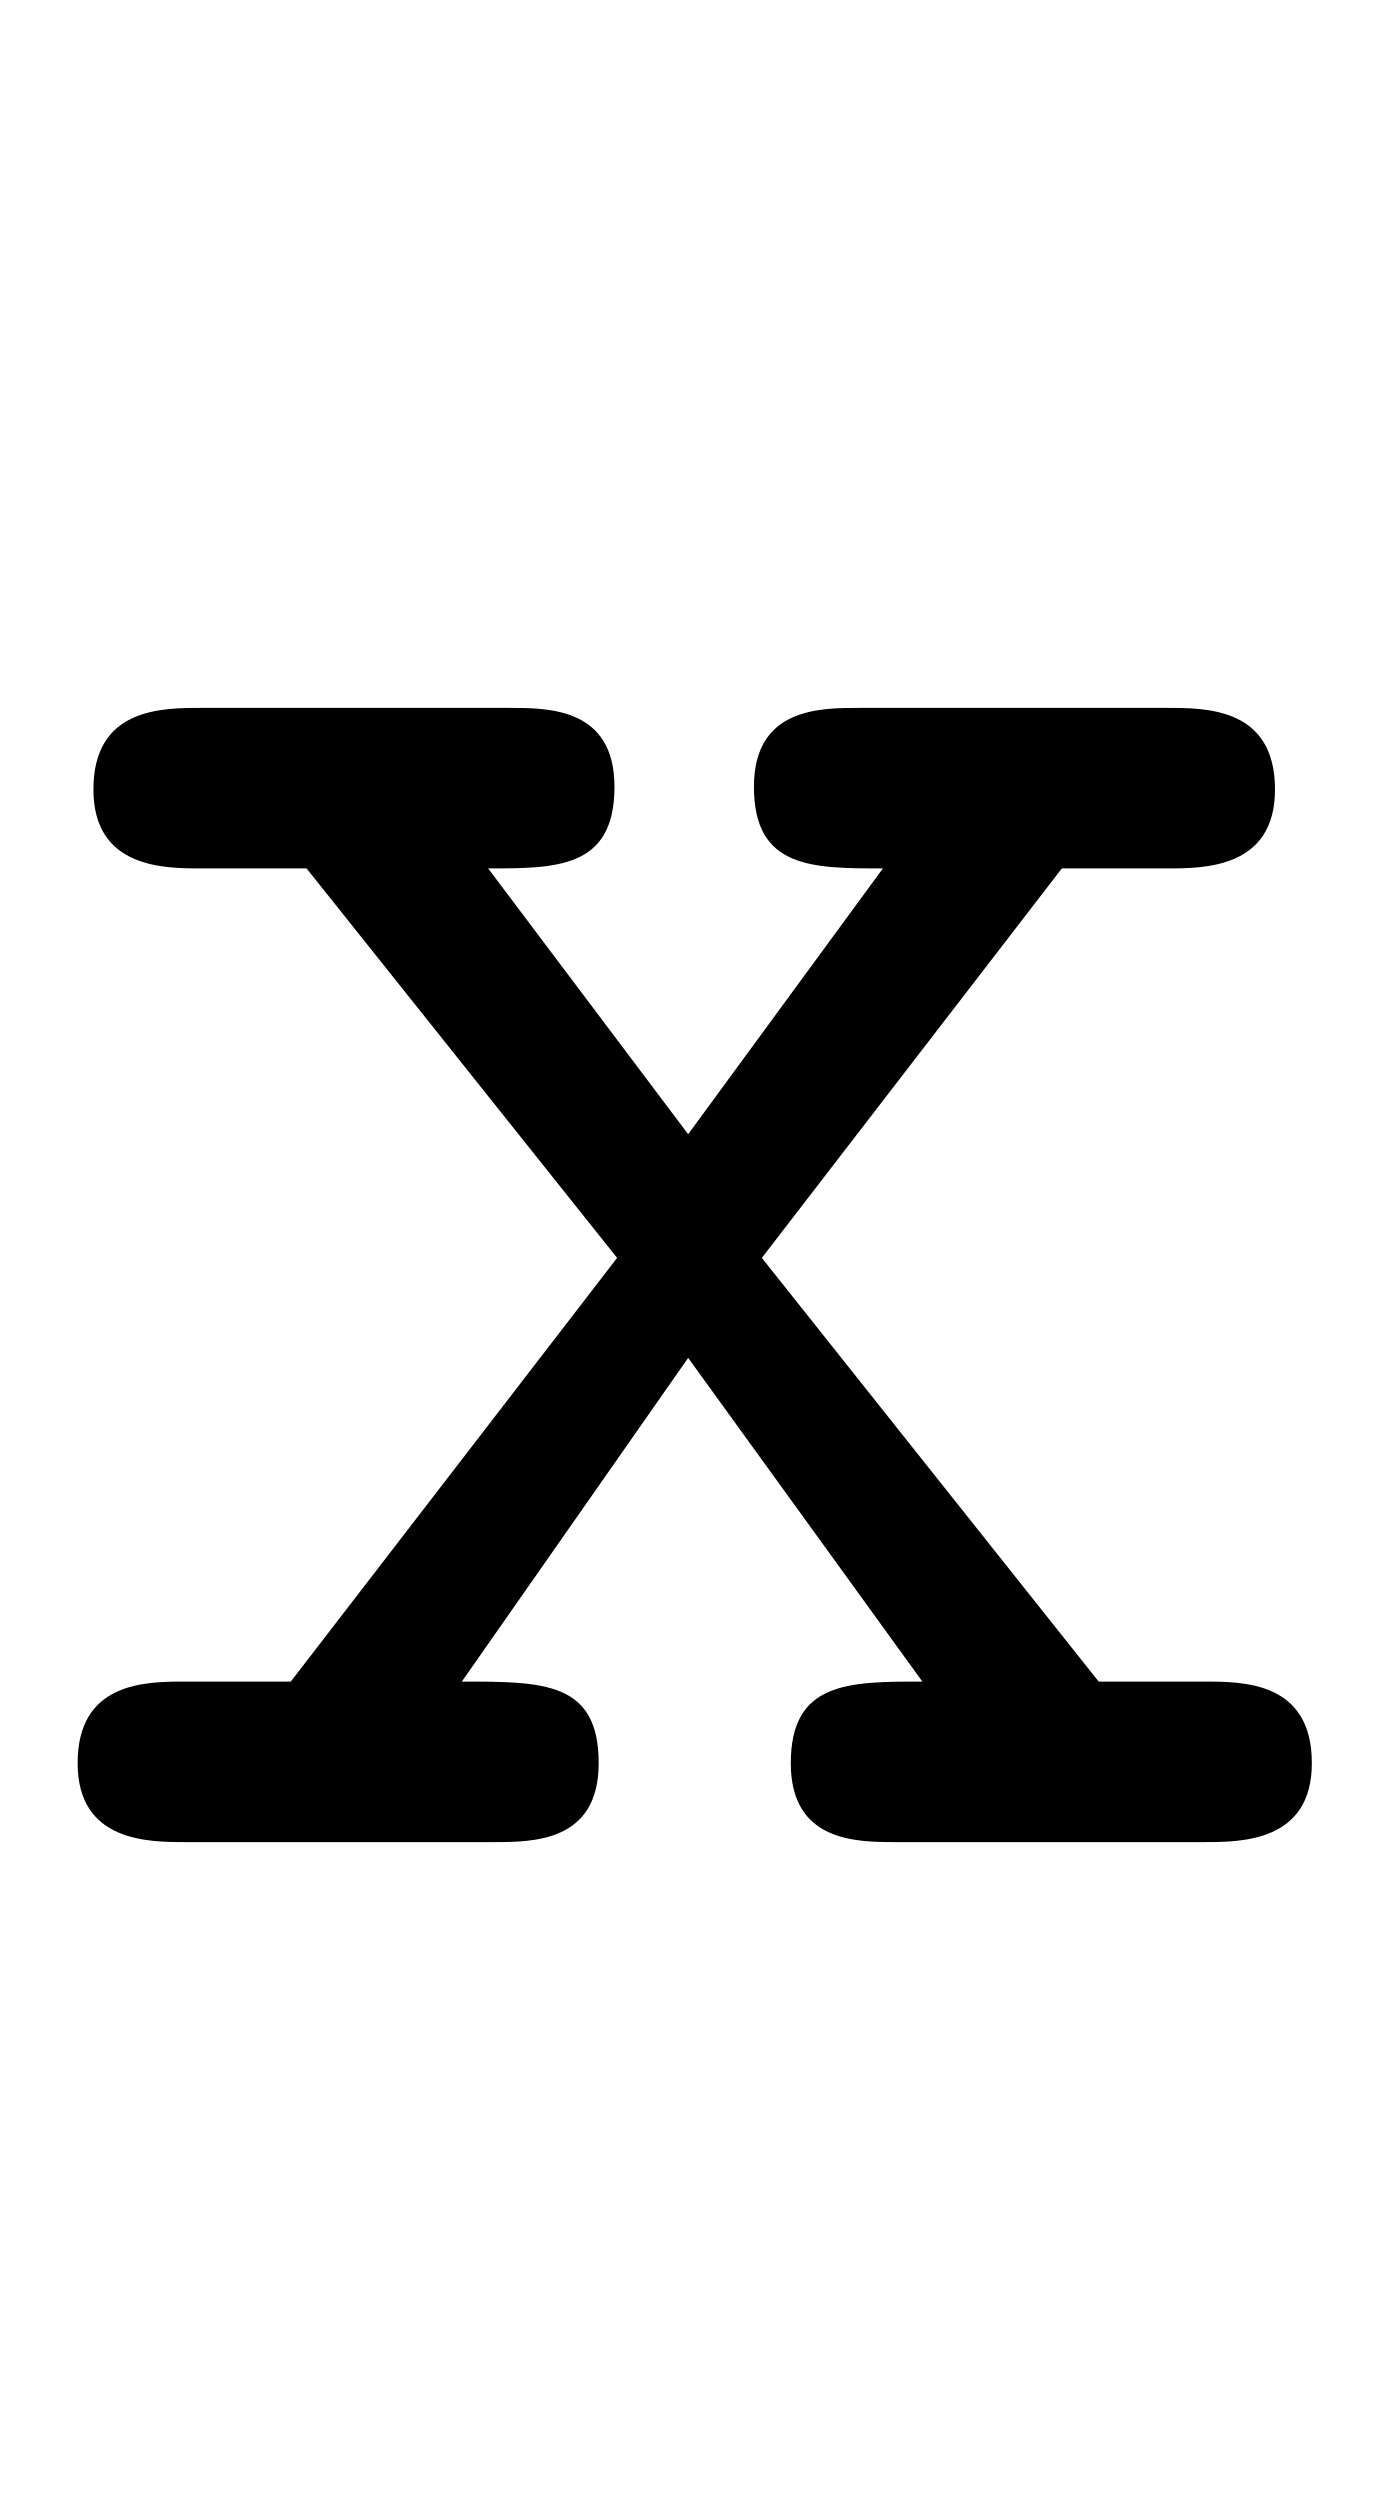
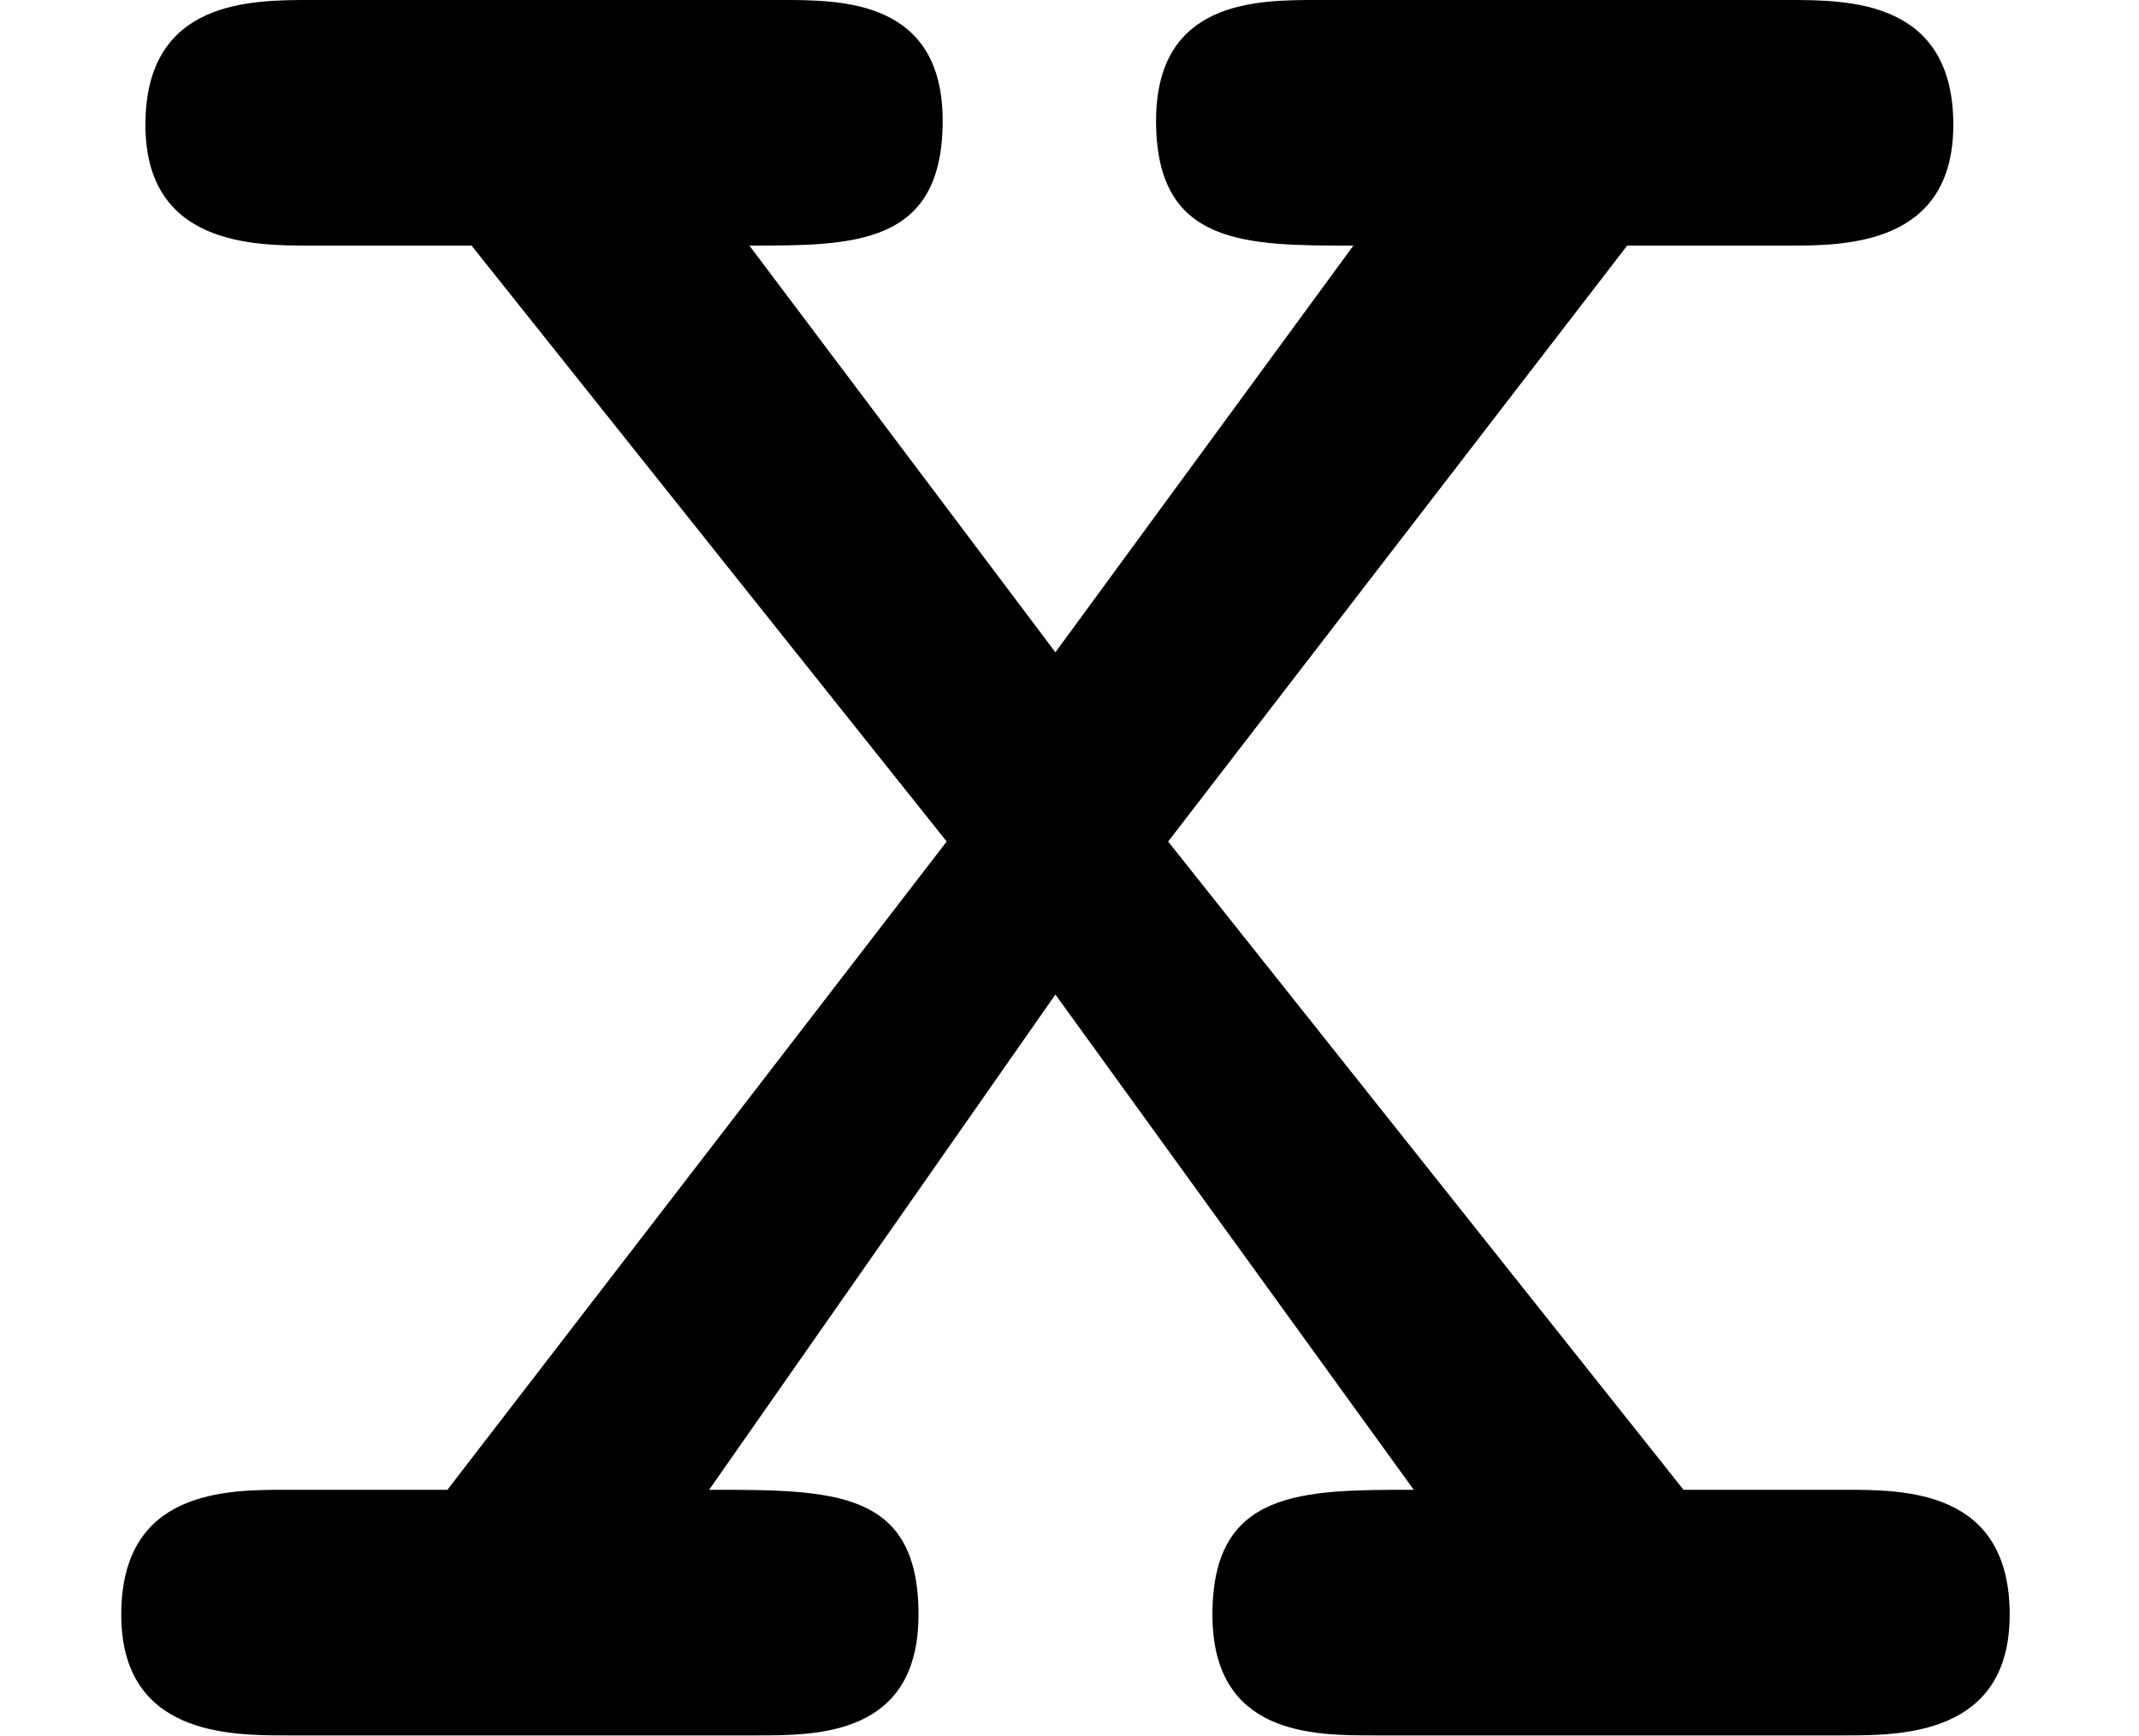
- <svg xmlns="http://www.w3.org/2000/svg" viewBox="0 0 525 950" width="0.53em" height="0.95em">
-   <path d="M496 670C496 639 470 639 455 639L415 639L287 478L401 330L441 330C455 330 482 330 482 300C482 269 456 269 441 269L324 269C309 269 284 269 284 299C284 330 306 330 333 330L259 431L183 330C209 330 231 330 231 299C231 269 206 269 191 269L74 269C59 269 33 269 33 300C33 330 60 330 74 330L114 330L232 478L108 639L68 639C53 639 27 639 27 670C27 700 54 700 68 700L185 700C200 700 225 700 225 670C225 639 204 639 173 639L259 516L348 639C320 639 298 639 298 670C298 700 323 700 338 700L455 700C469 700 496 700 496 670Z" />
+ <svg xmlns="http://www.w3.org/2000/svg" viewBox="0 0 525 431" width="0.53em" height="0.43em">
+   <path d="M496 401C496 370 470 370 455 370L415 370L287 209L401 61L441 61C455 61 482 61 482 31C482 0 456 0 441 0L324 0C309 0 284 0 284 30C284 61 306 61 333 61L259 162L183 61C209 61 231 61 231 30C231 0 206 0 191 0L74 0C59 0 33 0 33 31C33 61 60 61 74 61L114 61L232 209L108 370L68 370C53 370 27 370 27 401C27 431 54 431 68 431L185 431C200 431 225 431 225 401C225 370 204 370 173 370L259 247L348 370C320 370 298 370 298 401C298 431 323 431 338 431L455 431C469 431 496 431 496 401Z" />
</svg>
